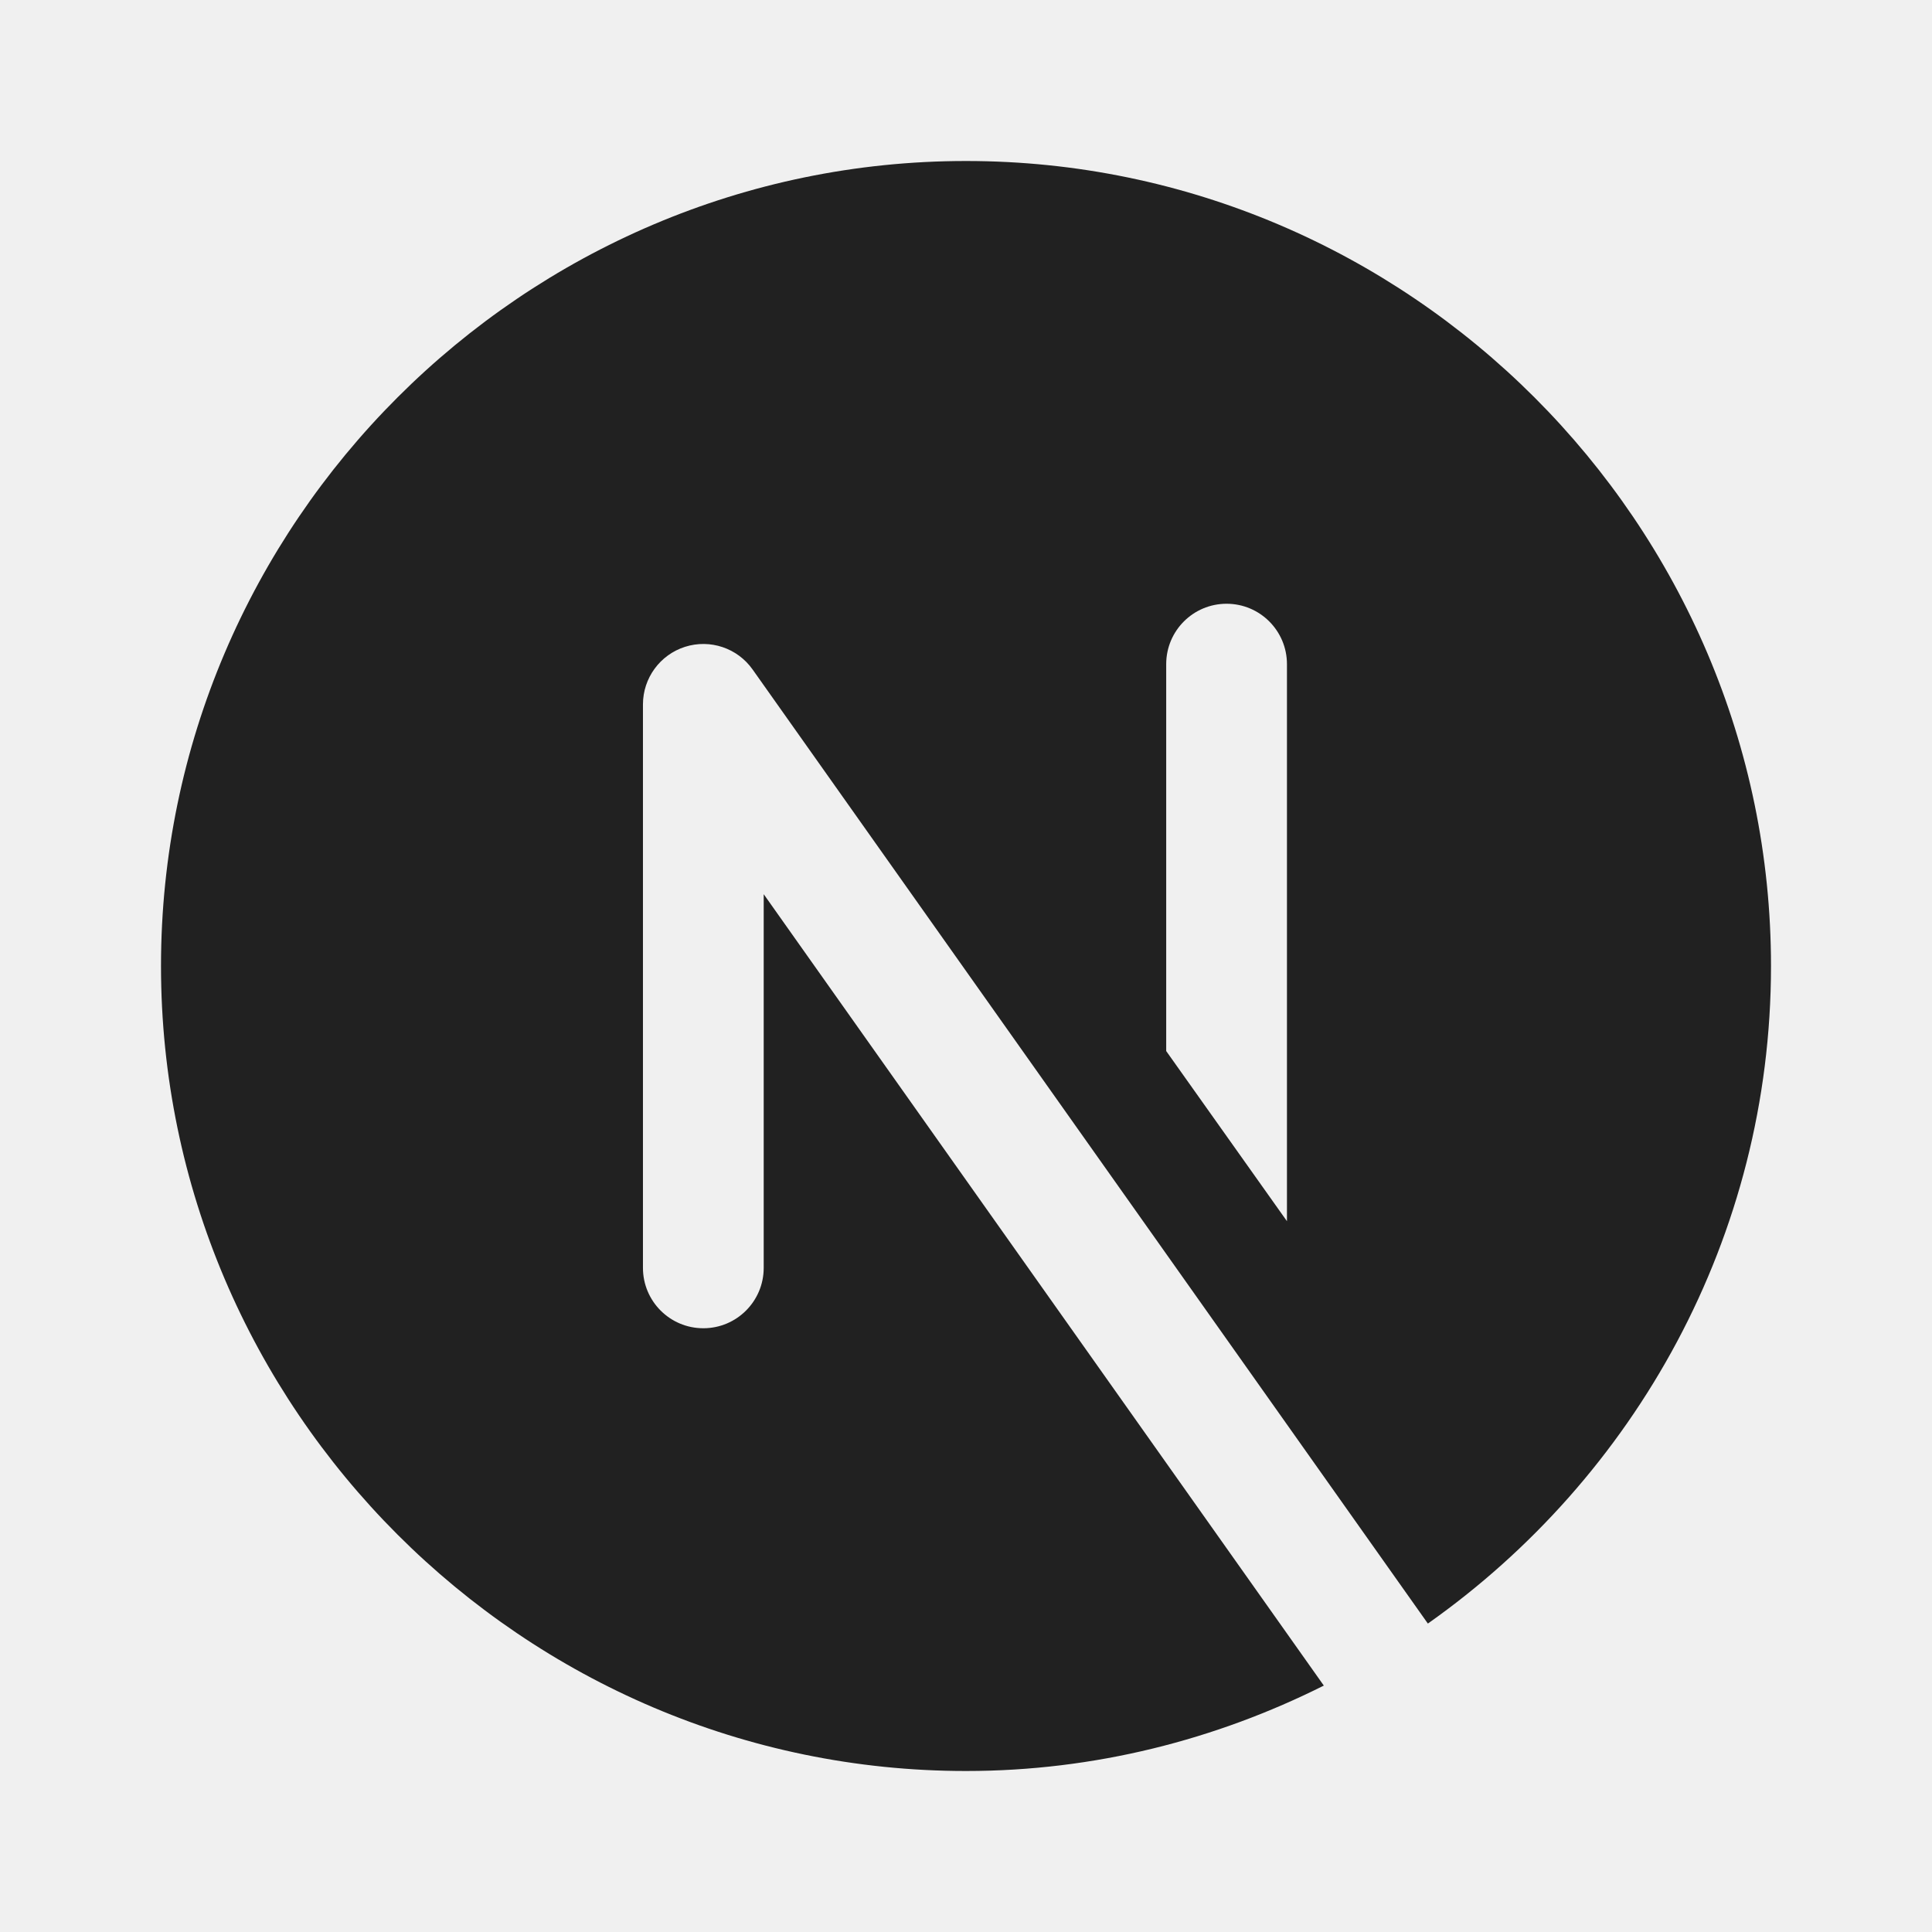
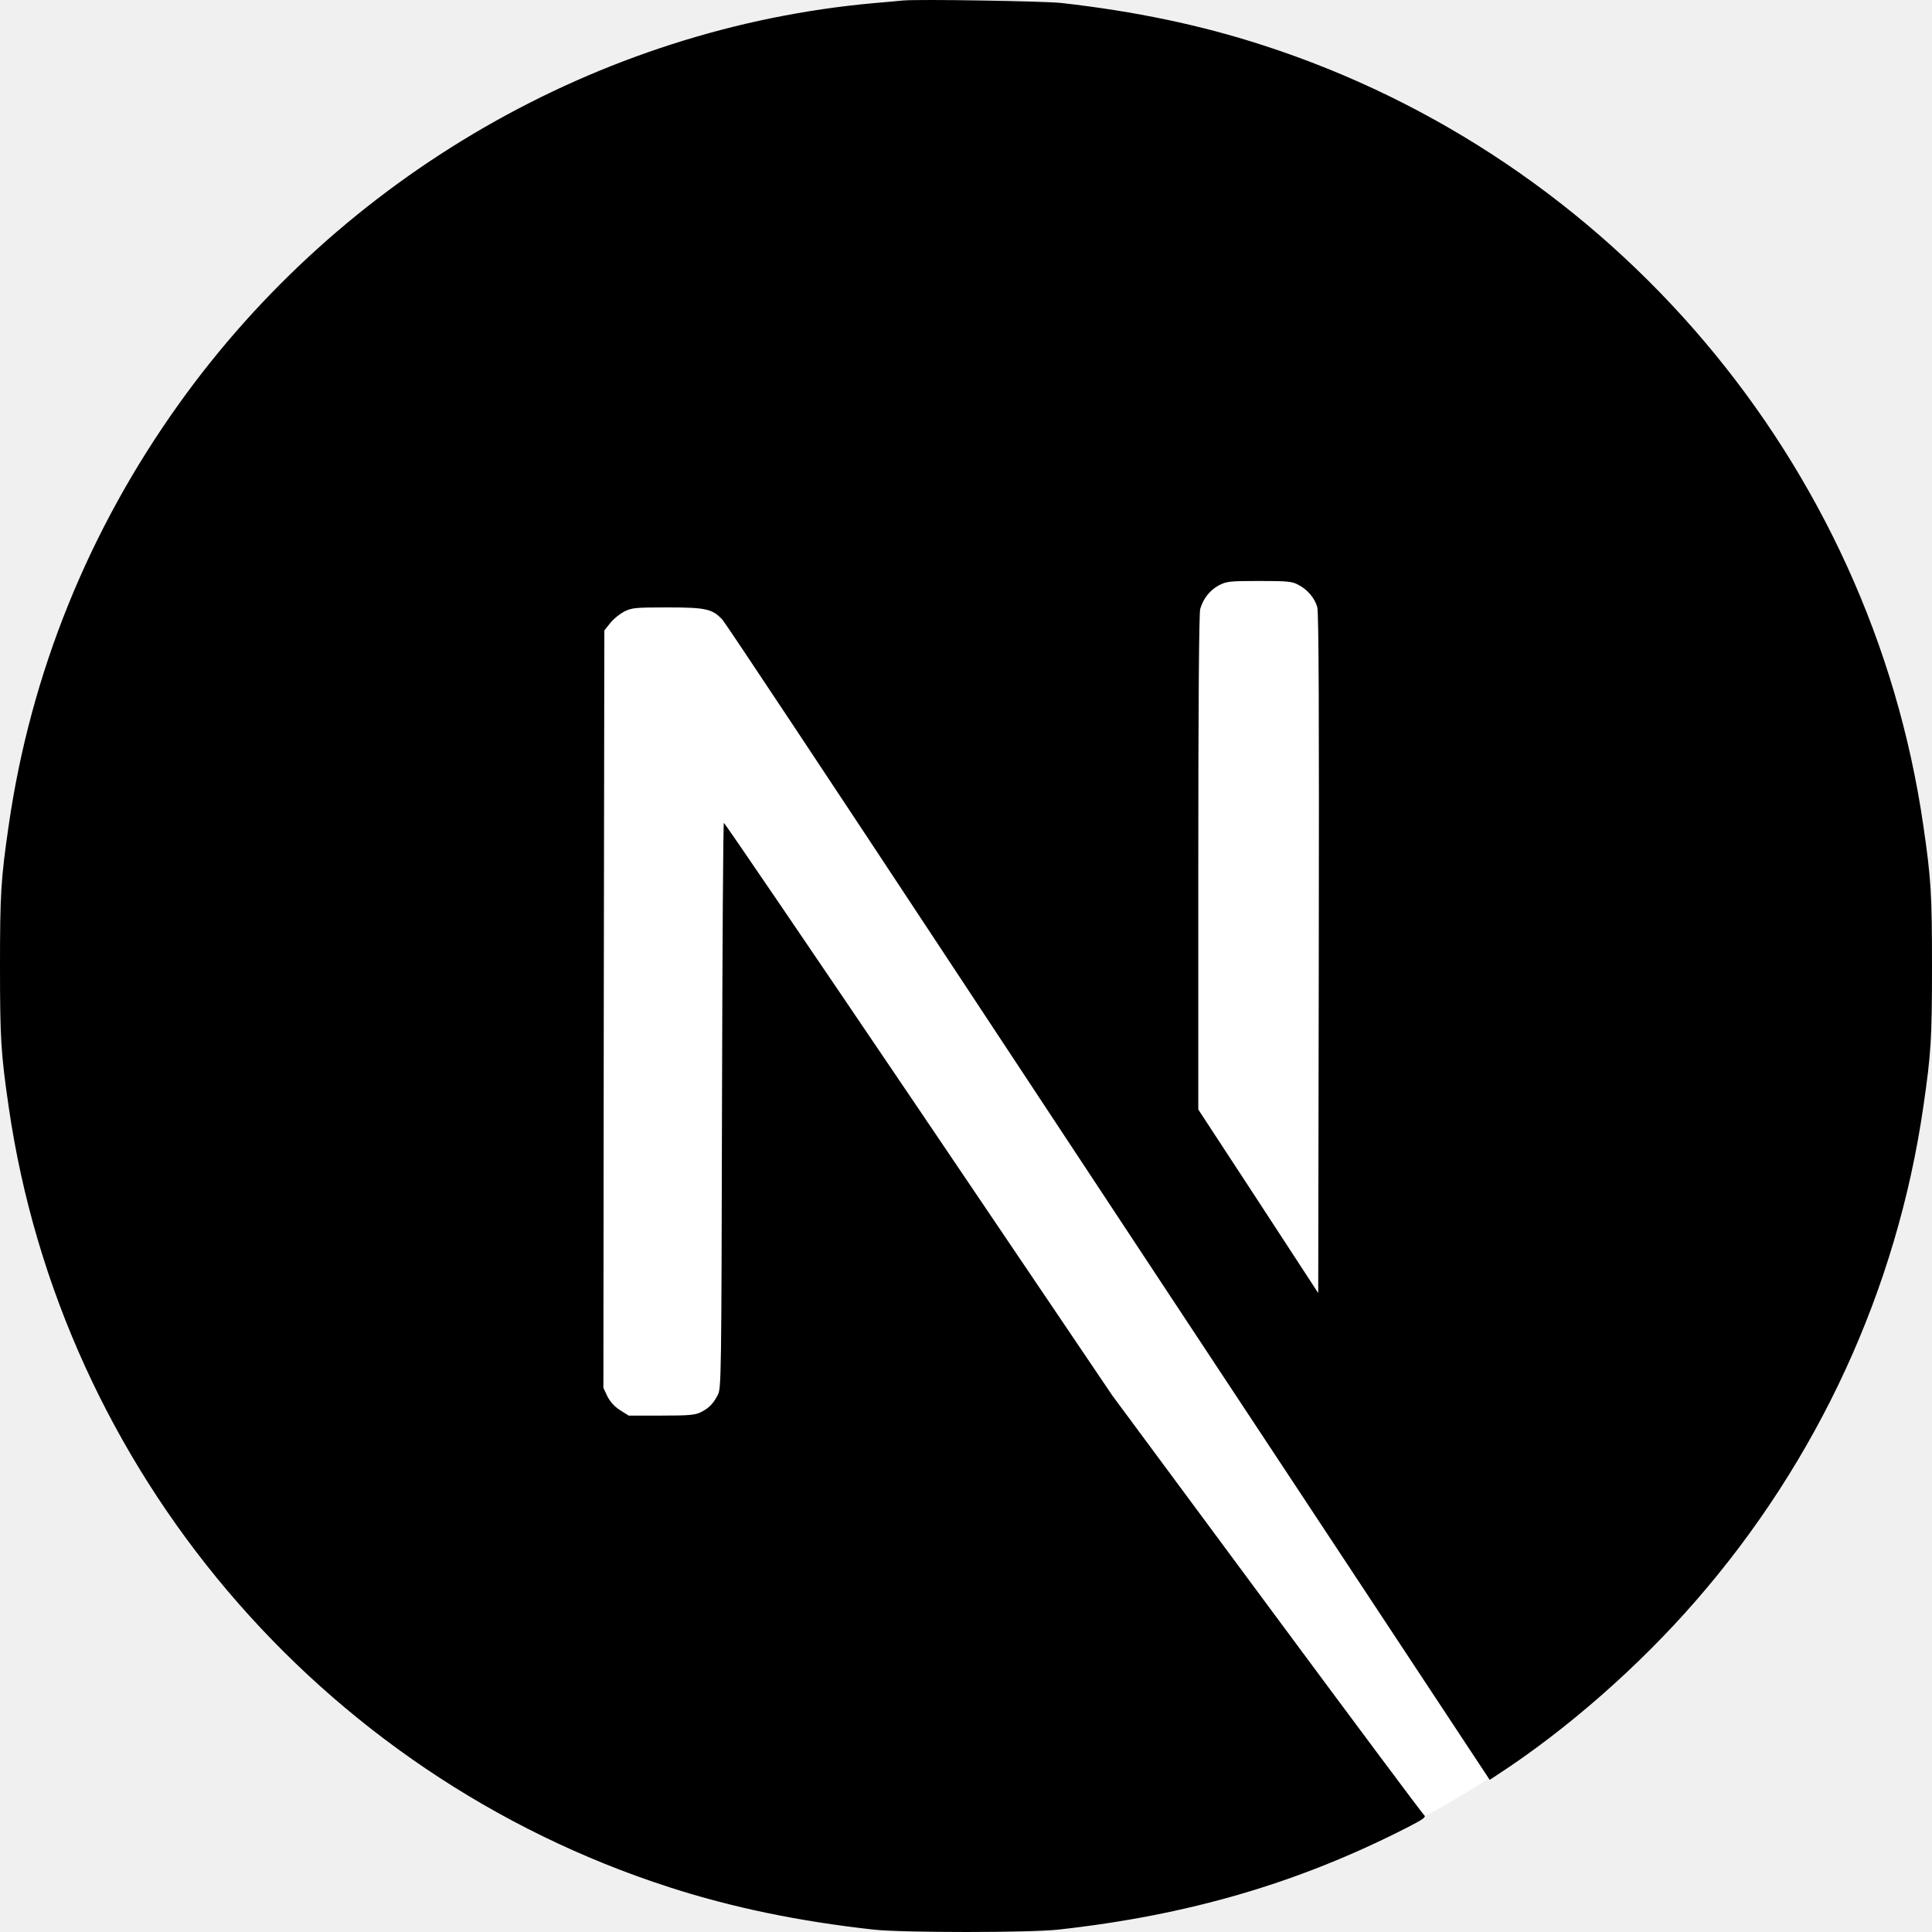
- <svg xmlns="http://www.w3.org/2000/svg" viewBox="0 0 48 48" width="144px" height="144px">
-   <path fill="#212121" d="M18.974,31.5c0,0.828-0.671,1.5-1.5,1.5s-1.5-0.672-1.5-1.5v-14c0-0.653,0.423-1.231,1.045-1.43 c0.625-0.198,1.302,0.03,1.679,0.563l16.777,23.704C40.617,36.709,44,30.735,44,24c0-11-9-20-20-20S4,13,4,24s9,20,20,20 c3.192,0,6.206-0.777,8.89-2.122L18.974,22.216V31.5z M28.974,16.5c0-0.828,0.671-1.5,1.5-1.5s1.5,0.672,1.5,1.5v13.84l-3-4.227 V16.5z" />
+ <svg xmlns="http://www.w3.org/2000/svg" width="800px" height="800px" viewBox="0 0 256.00 256.00" version="1.1" preserveAspectRatio="xMidYMid" fill="#000000">
+   <g id="SVGRepo_bgCarrier" stroke-width="0">
+     <rect x="0" y="0" width="256.00" height="256.00" rx="128" fill="#ffffff" strokewidth="0" />
+   </g>
+   <g id="SVGRepo_tracerCarrier" stroke-linecap="round" stroke-linejoin="round" />
+   <g id="SVGRepo_iconCarrier">
+     <g>
+       <path d="M119.617,0.069 C119.066,0.119 117.315,0.294 115.738,0.419 C79.378,3.697 45.319,23.313 23.748,53.463 C11.736,70.227 4.054,89.243 1.151,109.385 C0.125,116.415 0,118.492 0,128.025 C0,137.558 0.125,139.635 1.151,146.666 C8.108,194.73 42.316,235.114 88.712,250.076 C97.02,252.754 105.778,254.58 115.738,255.681 C119.617,256.106 136.383,256.106 140.262,255.681 C157.454,253.779 172.018,249.526 186.382,242.195 C188.584,241.069 189.01,240.769 188.709,240.518 C188.509,240.368 179.125,227.783 167.864,212.57 L147.394,184.922 L121.744,146.966 C107.63,126.098 96.019,109.034 95.919,109.034 C95.819,109.009 95.718,125.873 95.668,146.465 C95.593,182.52 95.568,183.971 95.118,184.822 C94.467,186.048 93.967,186.549 92.916,187.099 C92.115,187.499 91.414,187.574 87.636,187.574 L83.306,187.574 L82.155,186.849 C81.404,186.373 80.854,185.748 80.479,185.022 L79.953,183.896 L80.003,133.73 L80.078,83.538 L80.854,82.562 C81.254,82.037 82.105,81.361 82.706,81.036 C83.732,80.536 84.132,80.486 88.461,80.486 C93.566,80.486 94.417,80.686 95.743,82.137 C96.119,82.537 110.007,103.455 126.624,128.651 C143.24,153.846 165.962,188.25 177.123,205.139 L197.393,235.84 L198.419,235.164 C207.503,229.259 217.112,220.852 224.719,212.095 C240.91,193.504 251.345,170.836 254.849,146.666 C255.875,139.635 256,137.558 256,128.025 C256,118.492 255.875,116.415 254.849,109.385 C247.892,61.32 213.684,20.936 167.288,5.974 C159.105,3.322 150.397,1.495 140.637,0.394 C138.235,0.144 121.694,-0.131 119.617,0.069 L119.617,0.069 Z M172.018,77.483 C173.219,78.084 174.195,79.235 174.545,80.436 C174.746,81.086 174.796,94.998 174.746,126.349 L174.671,171.336 L166.738,159.176 L158.78,147.016 L158.78,114.314 C158.78,93.171 158.88,81.286 159.03,80.711 C159.431,79.31 160.307,78.209 161.508,77.558 C162.534,77.033 162.909,76.983 166.838,76.983 C170.542,76.983 171.192,77.033 172.018,77.483 Z" fill="#000000"> </path>
+     </g>
+   </g>
</svg>
